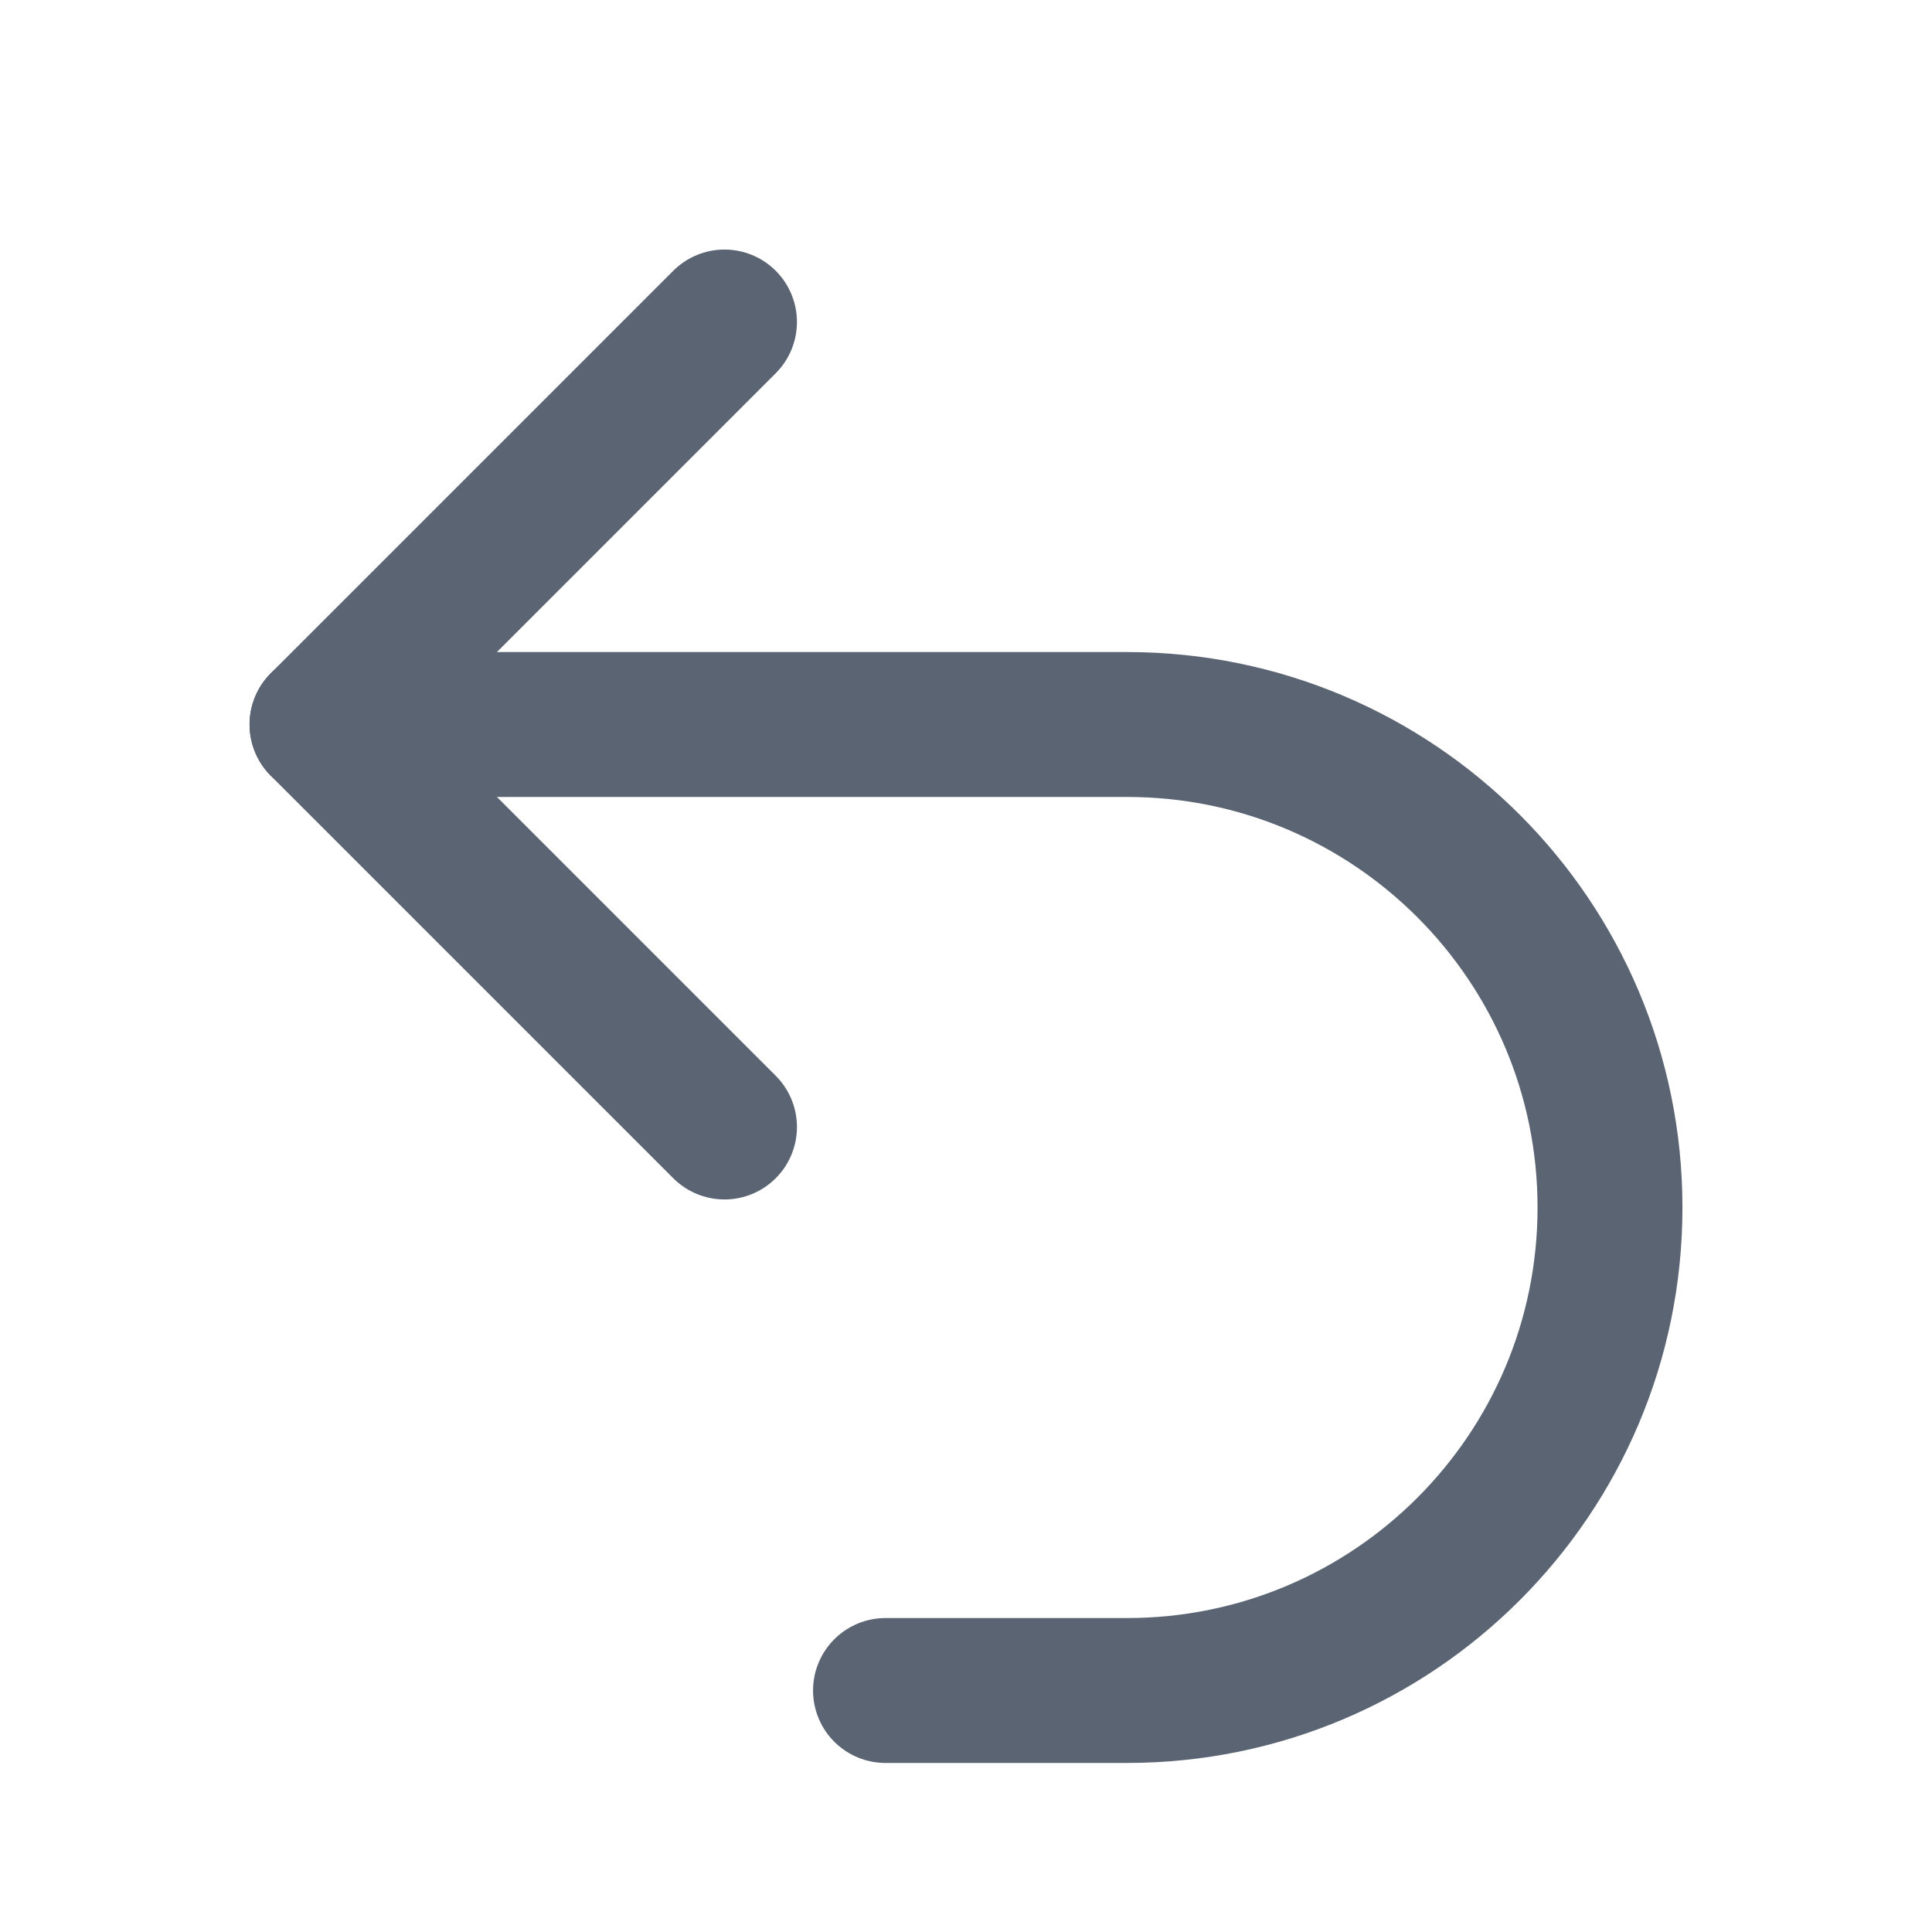
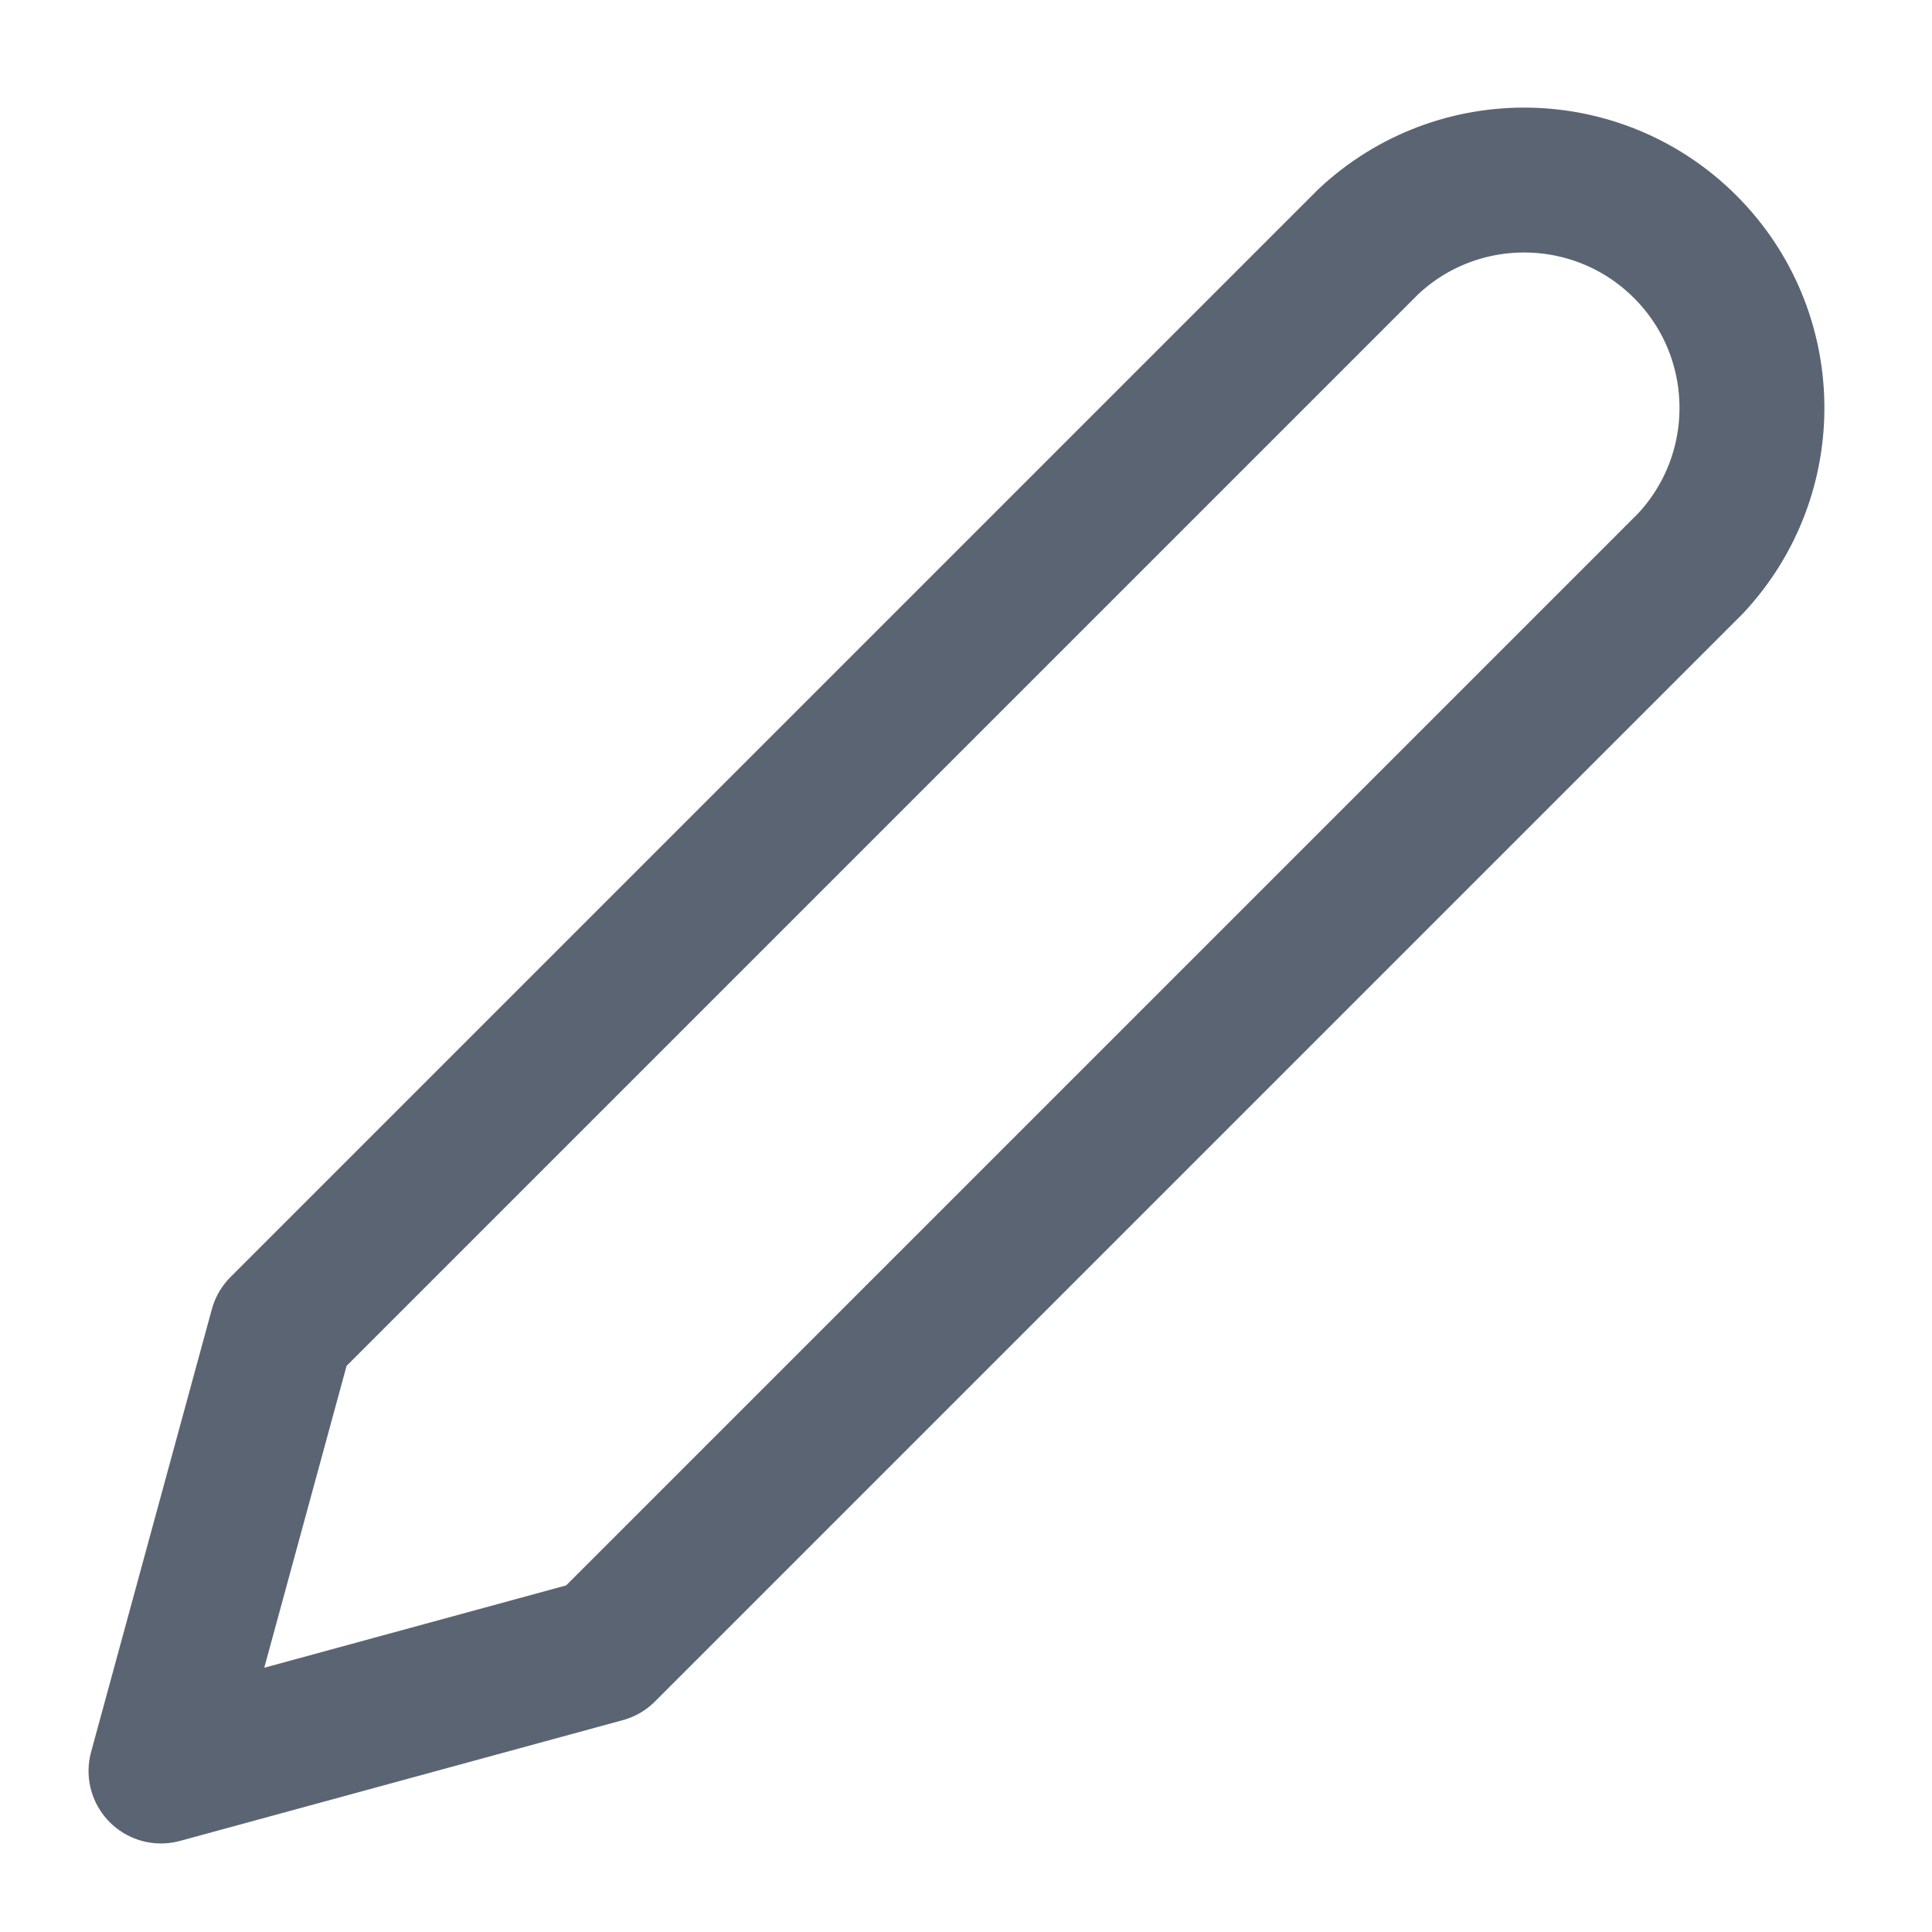
<svg xmlns="http://www.w3.org/2000/svg" viewBox="0 0 24 24" fill="none" stroke="#5B6472" stroke-width="1.8" stroke-linecap="round" stroke-linejoin="round">
-   <path d="M9 14L4 9l5-5" />
-   <path d="M4 9h10a6 6 0 0 1 0 12h-3" />
+   <path d="M17 3a2.83 2.83 0 0 1 4 4L7.5 20.5 2 22l1.5-5.5L17 3z" />
</svg>
